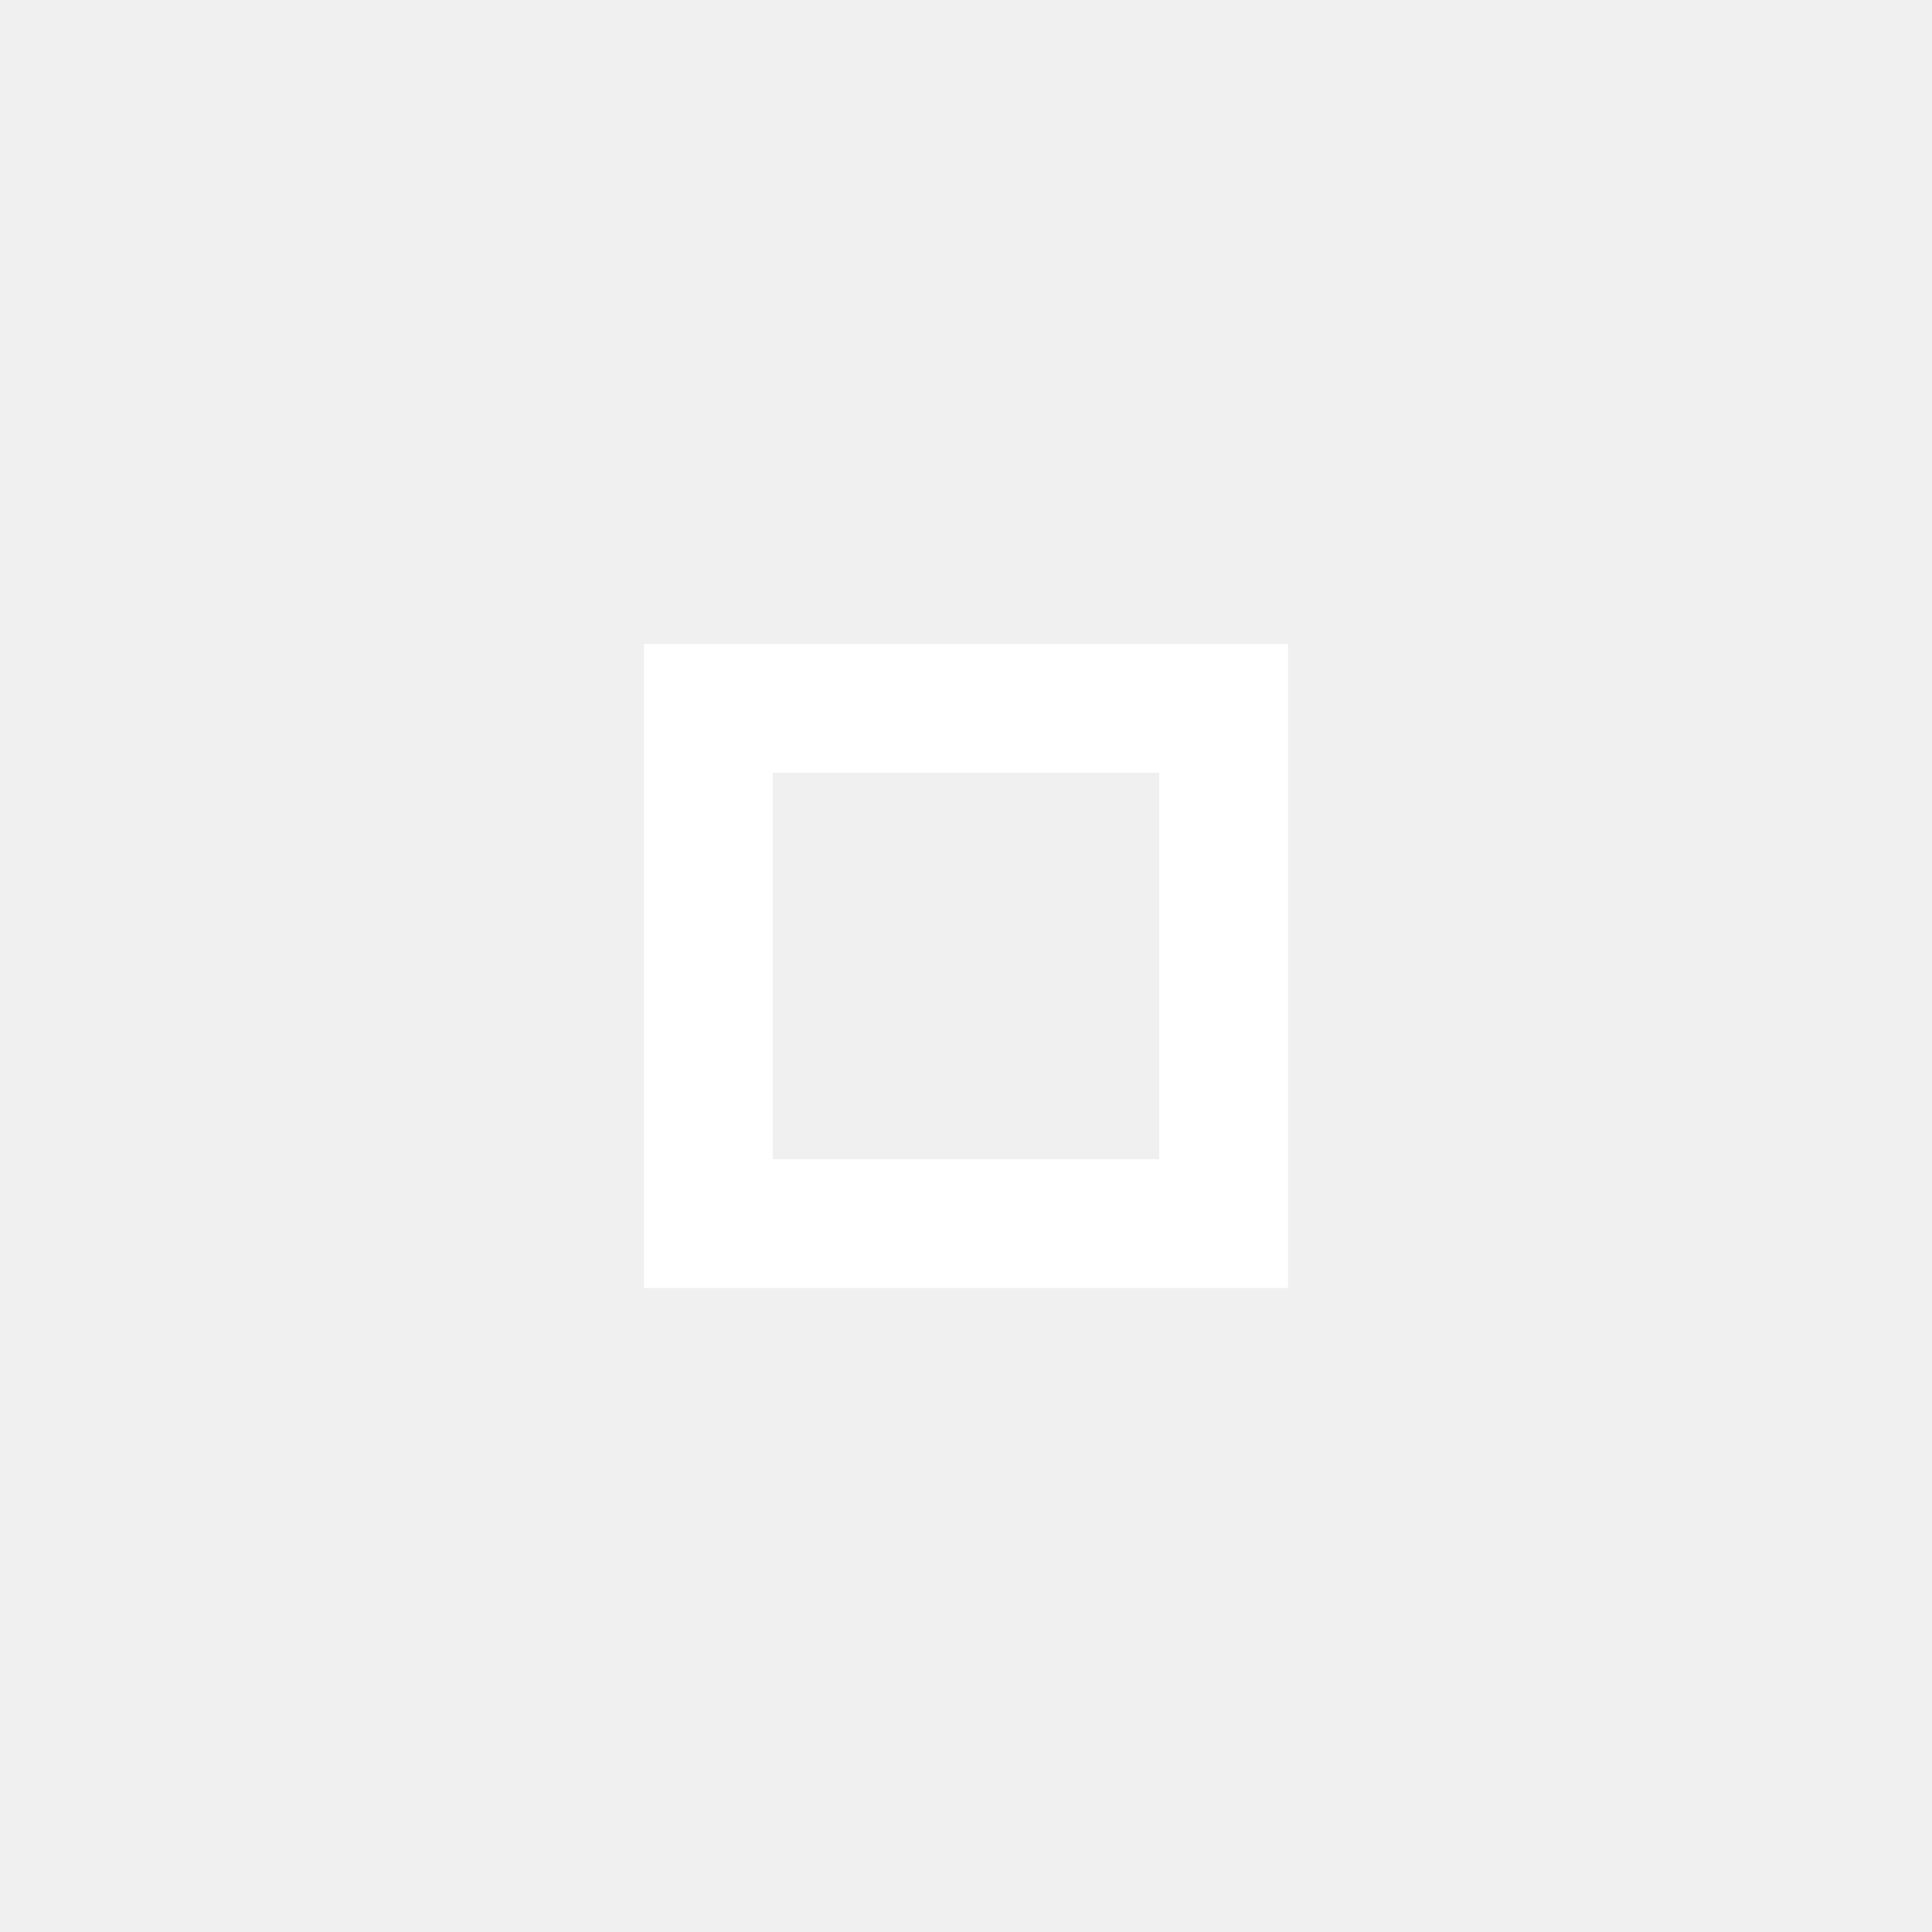
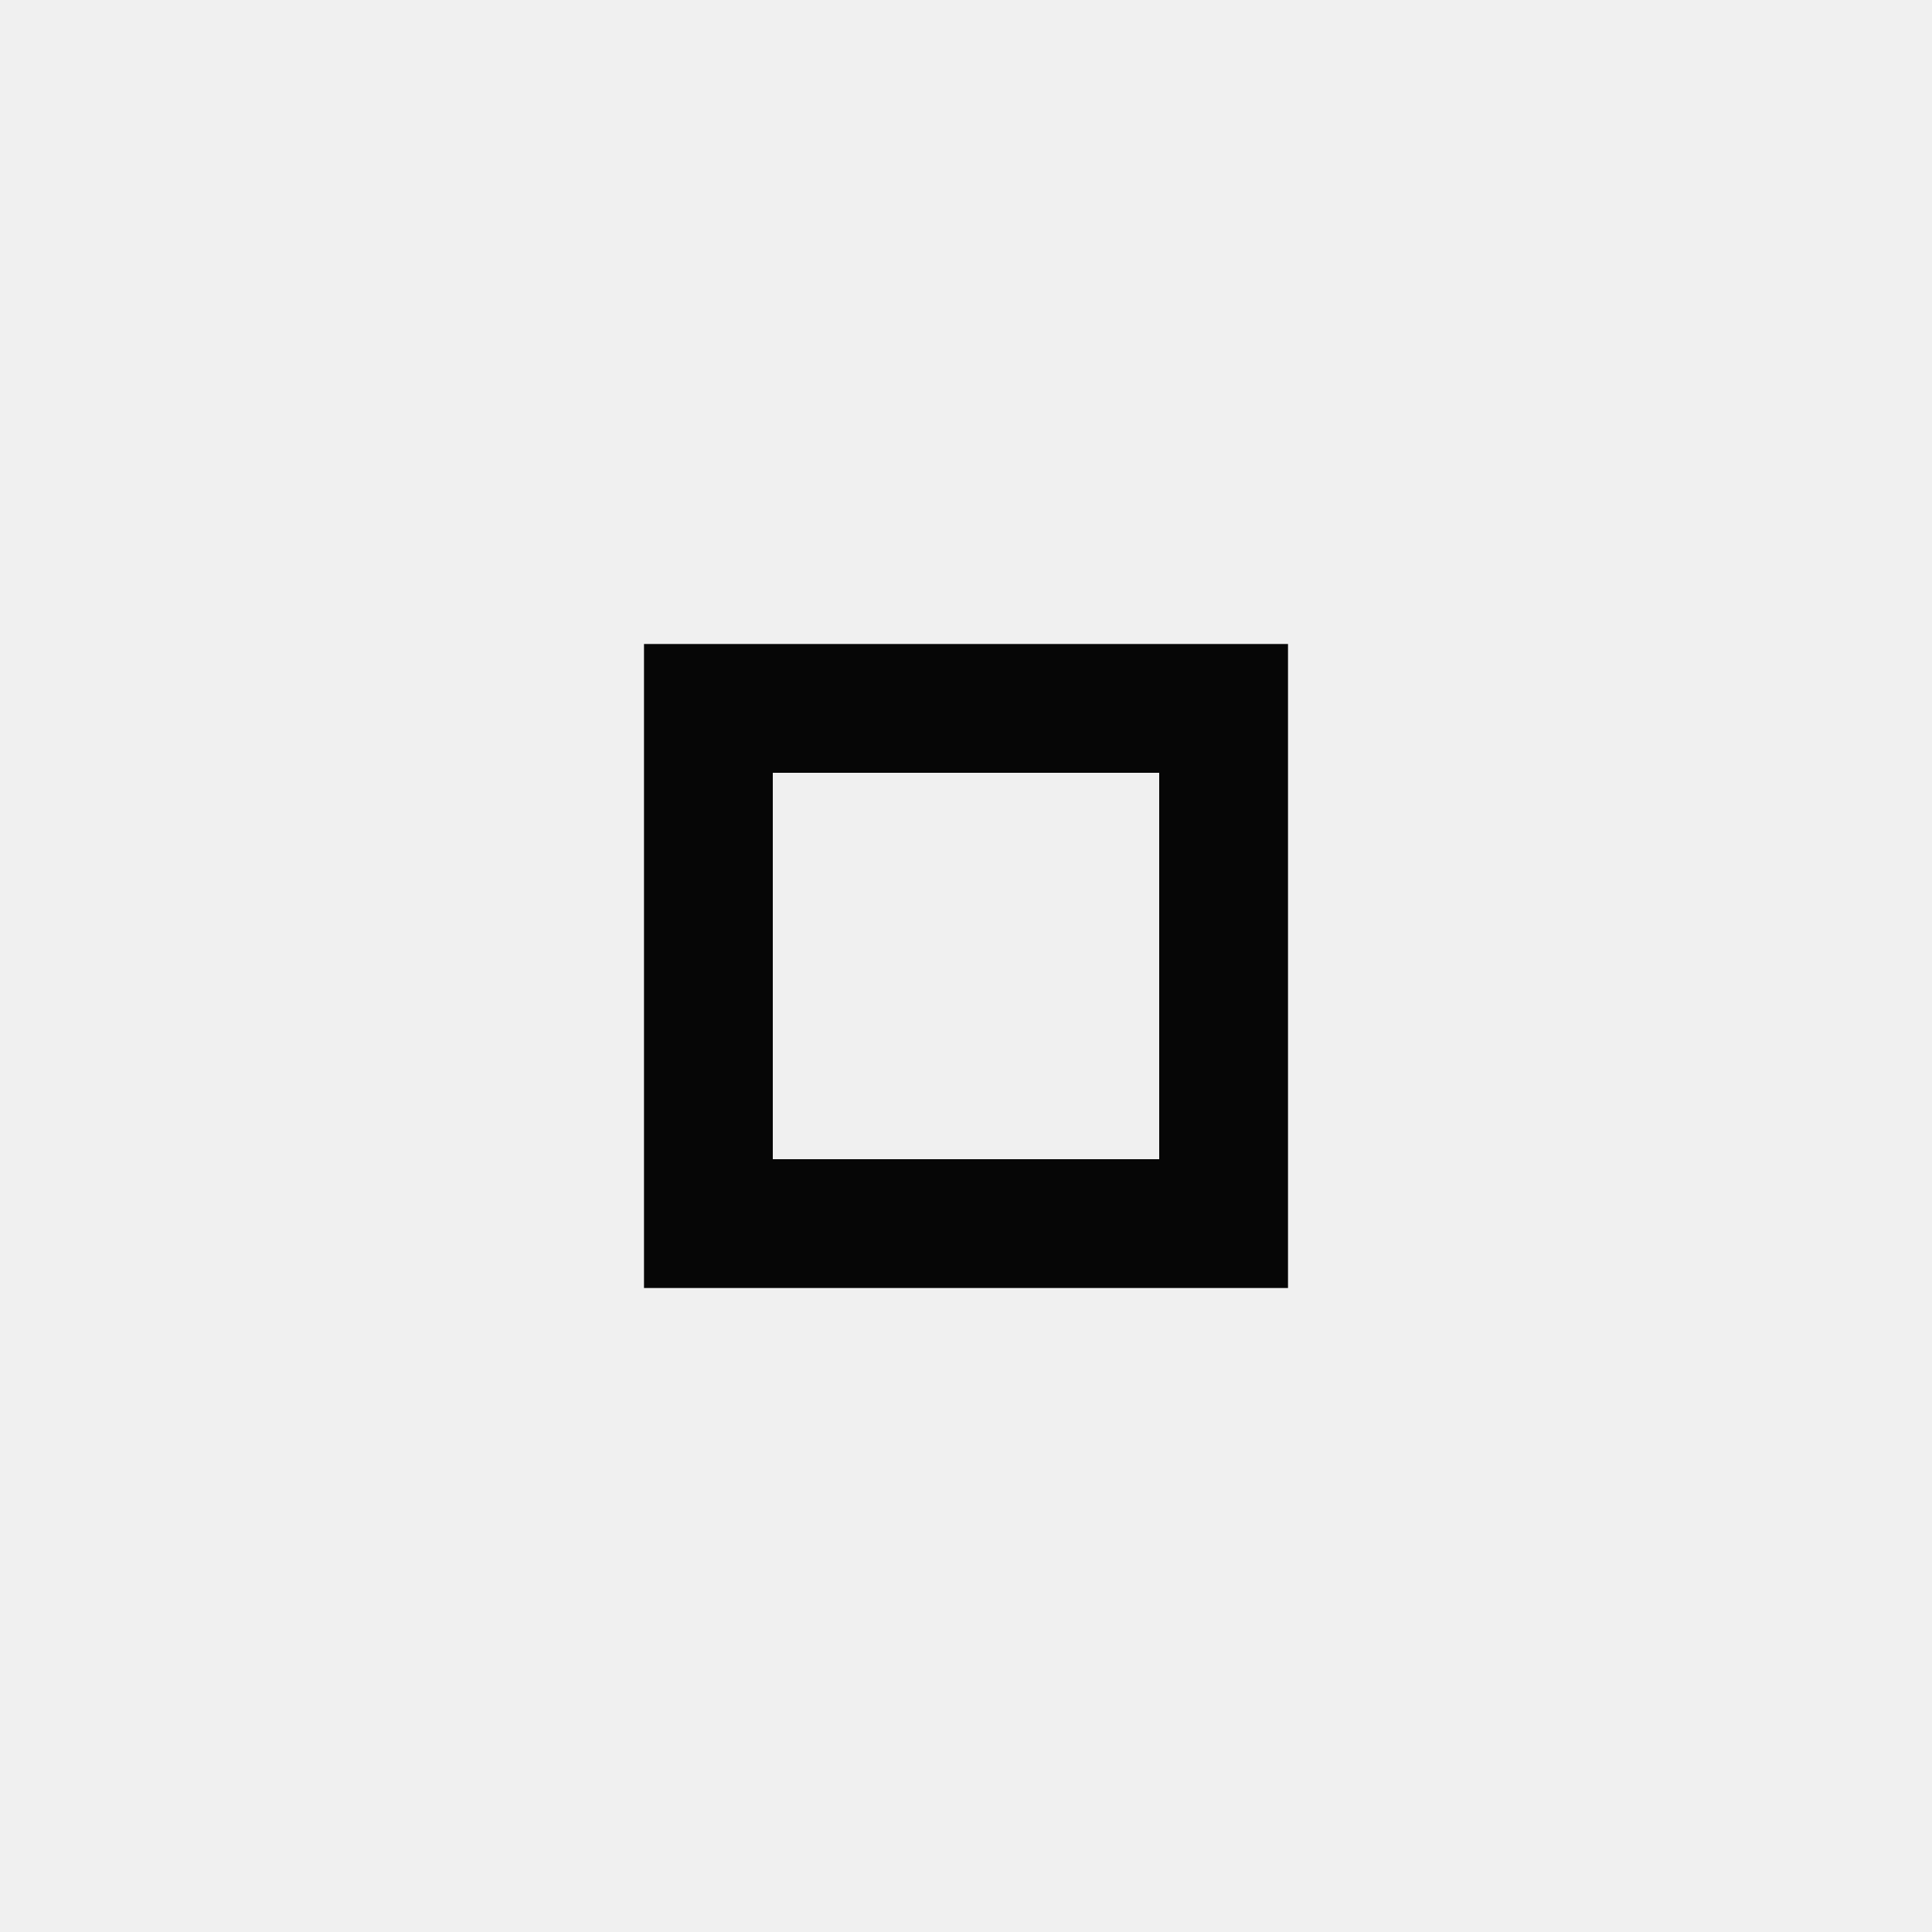
<svg xmlns="http://www.w3.org/2000/svg" width="30" height="30" viewBox="0 0 30 30">
-   <g fill="#ffffff">
+   <g fill="#060606">
    <rect x="10" y="10" width="10" height="2" />
    <rect x="10" y="18" width="10" height="2" />
    <rect x="10" y="12" width="2" height="6" />
    <rect x="18" y="12" width="2" height="6" />
  </g>
</svg>
